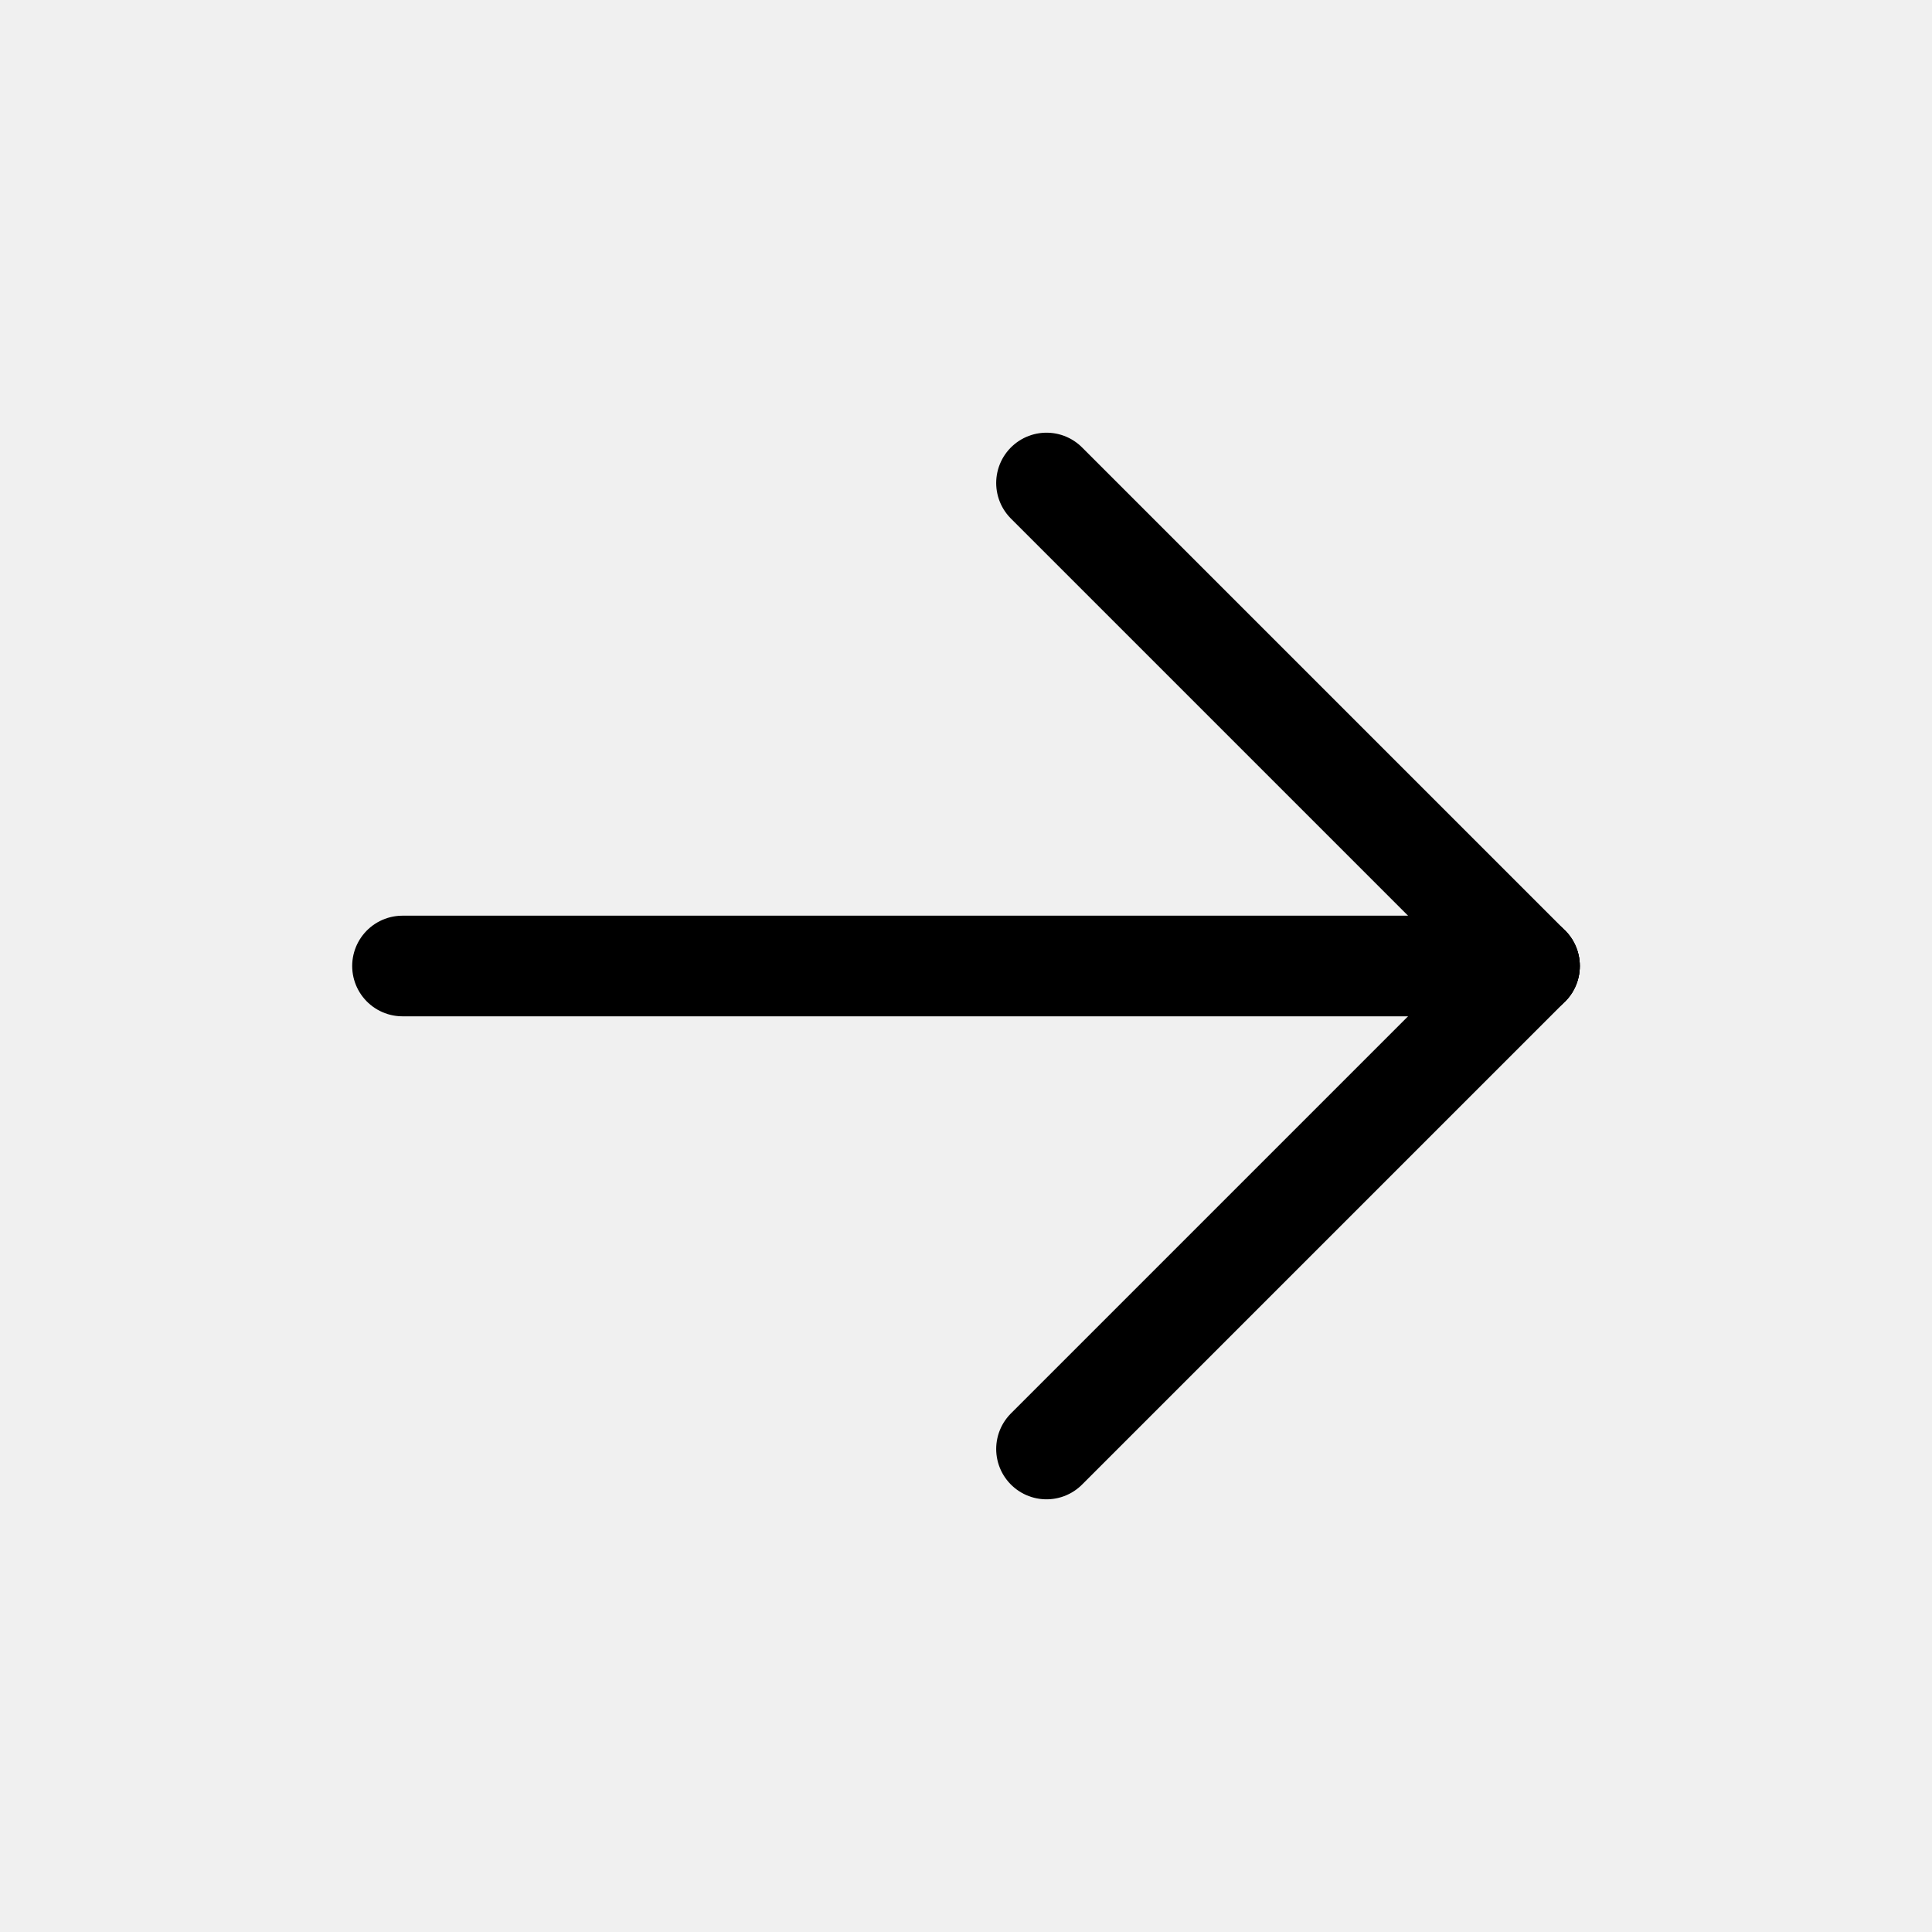
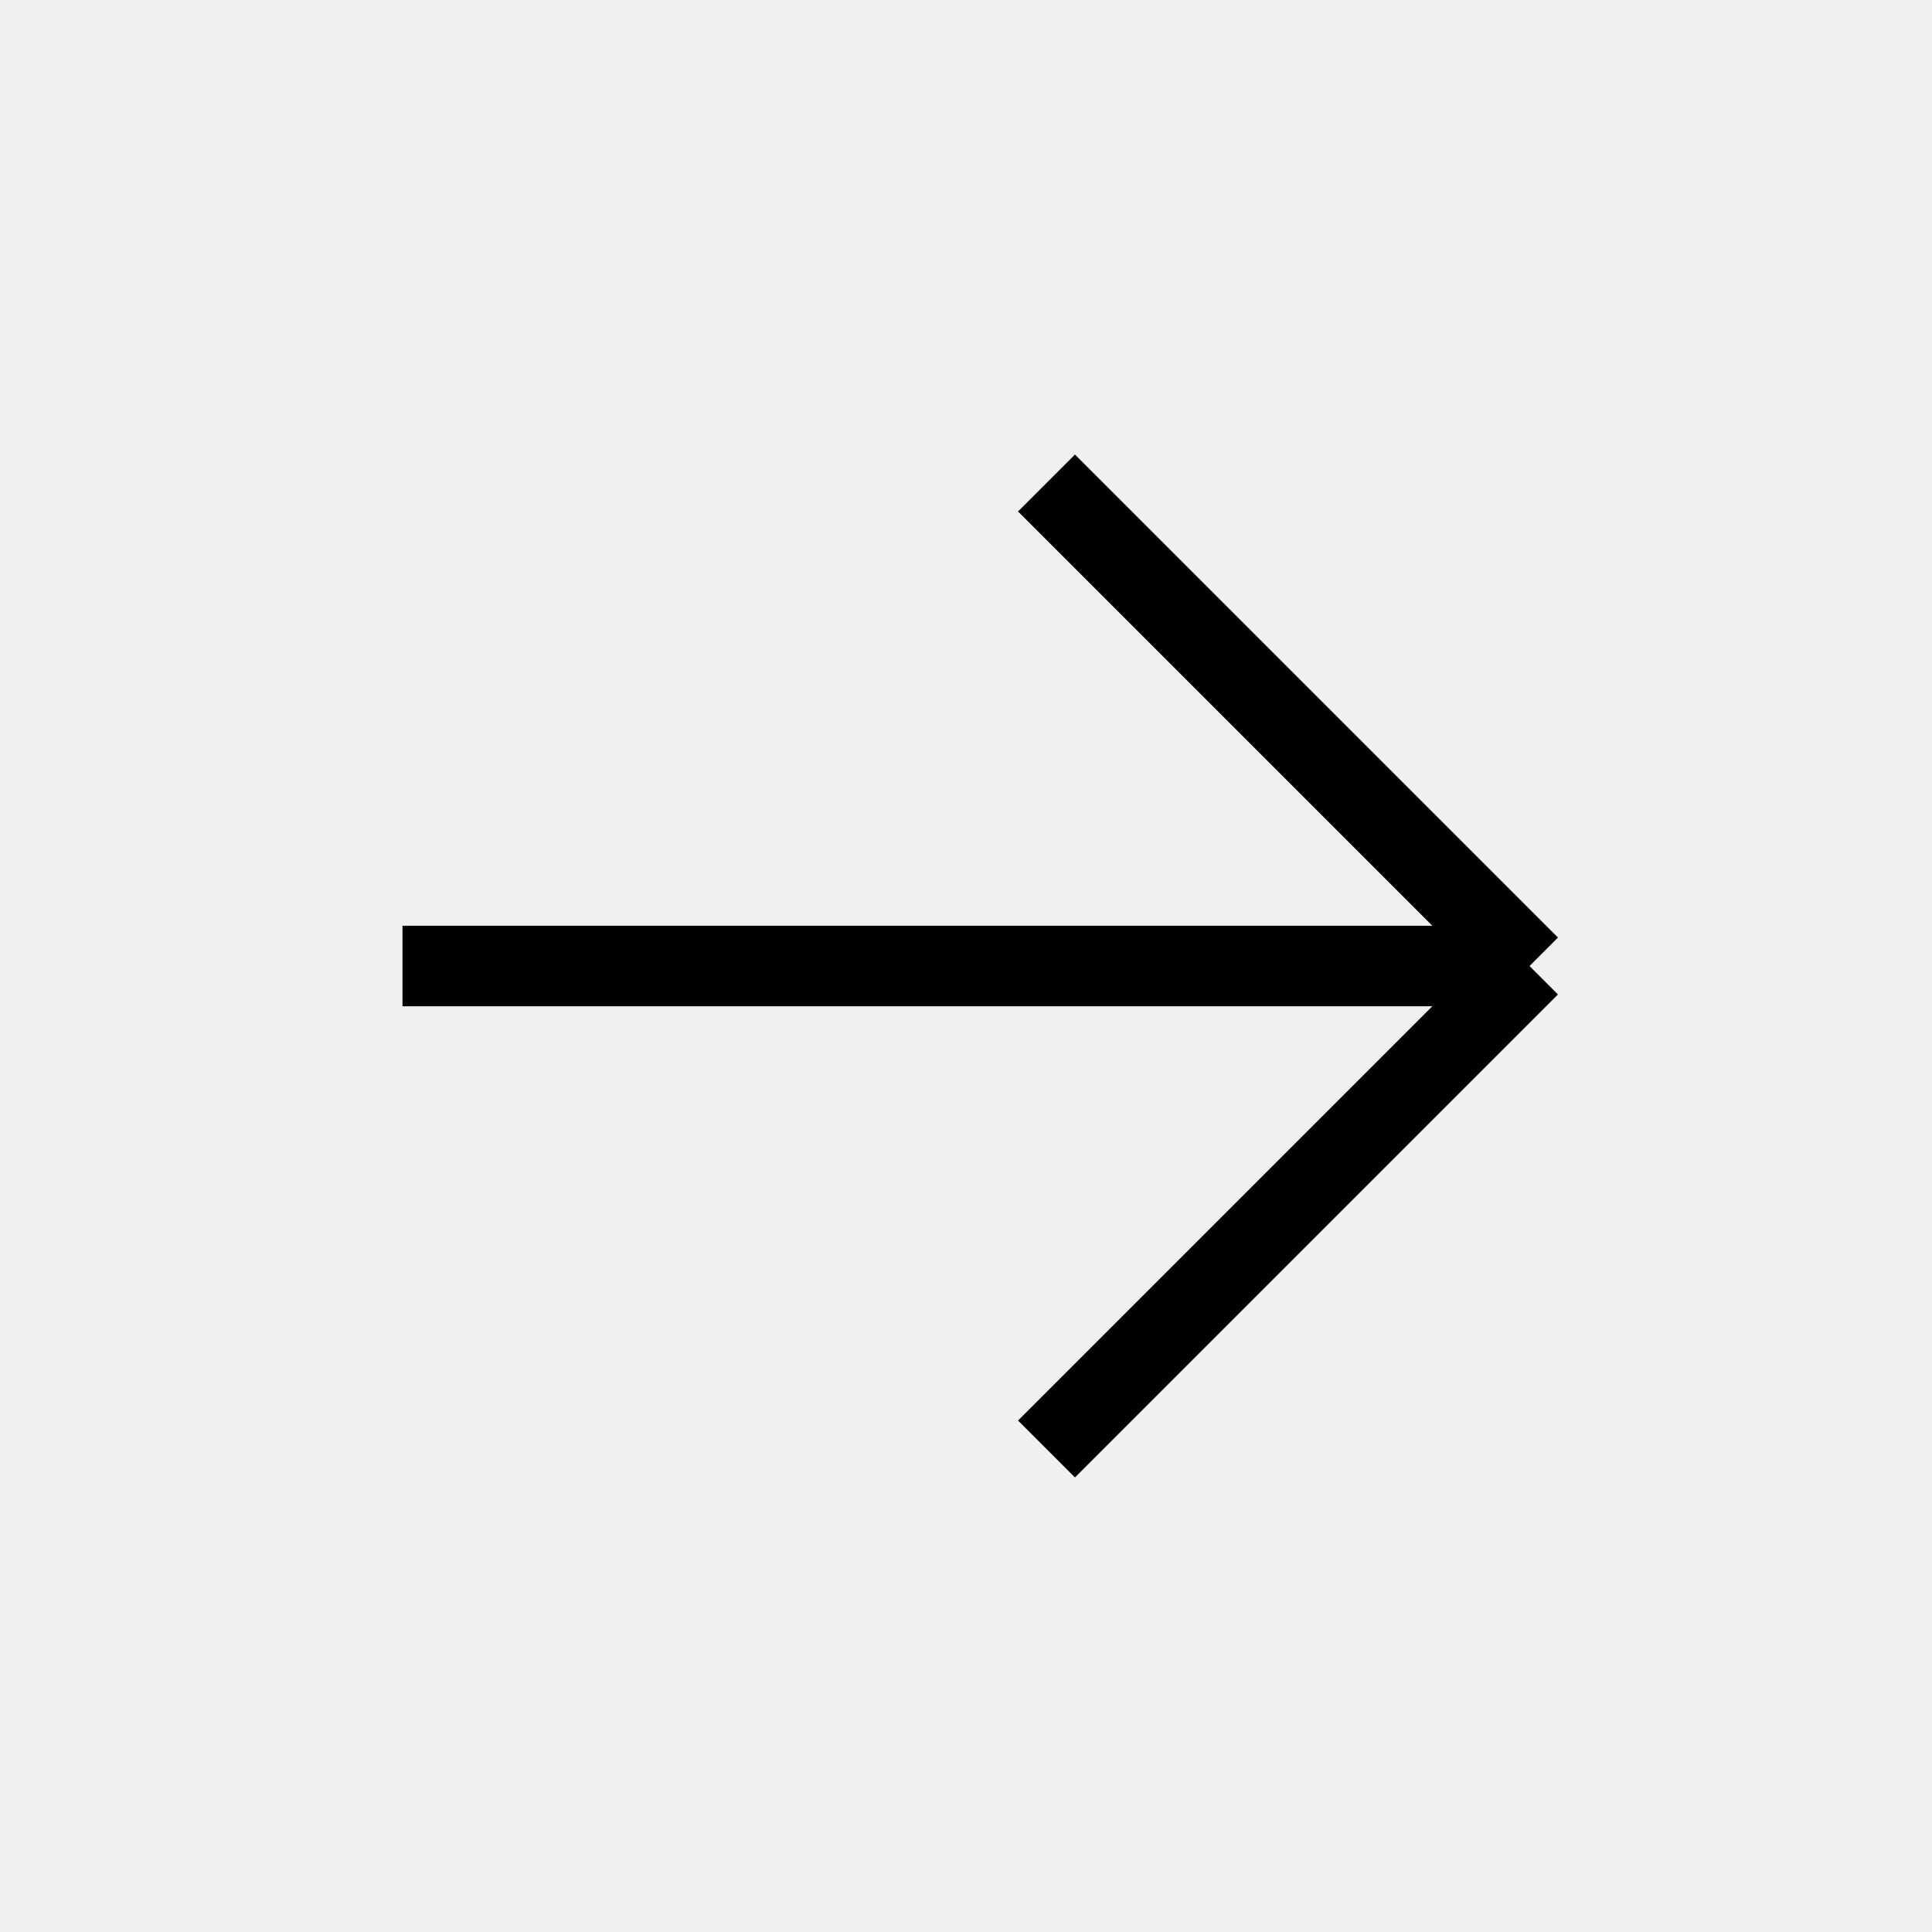
<svg xmlns="http://www.w3.org/2000/svg" width="24" height="24" viewBox="0 0 24 24" fill="none">
-   <g clip-path="url(#clip0_1047_7388)">
-     <path d="M5 12H19" stroke="black" stroke-width="1.25" stroke-linecap="round" stroke-linejoin="round" />
-     <path d="M13 18L19 12" stroke="black" stroke-width="1.25" stroke-linecap="round" stroke-linejoin="round" />
-     <path d="M13 6L19 12" stroke="black" stroke-width="1.25" stroke-linecap="round" stroke-linejoin="round" />
+   <g clipPath="url(#clip0_1047_7388)">
+     <path d="M5 12H19" stroke="black" strokeWidth="1.25" strokeLinecap="round" strokeLinejoin="round" />
+     <path d="M13 18L19 12" stroke="black" strokeWidth="1.25" strokeLinecap="round" strokeLinejoin="round" />
+     <path d="M13 6L19 12" stroke="black" strokeWidth="1.25" strokeLinecap="round" strokeLinejoin="round" />
  </g>
  <defs>
    <clipPath id="clip0_1047_7388">
      <rect width="24" height="24" fill="white" />
    </clipPath>
  </defs>
</svg>
